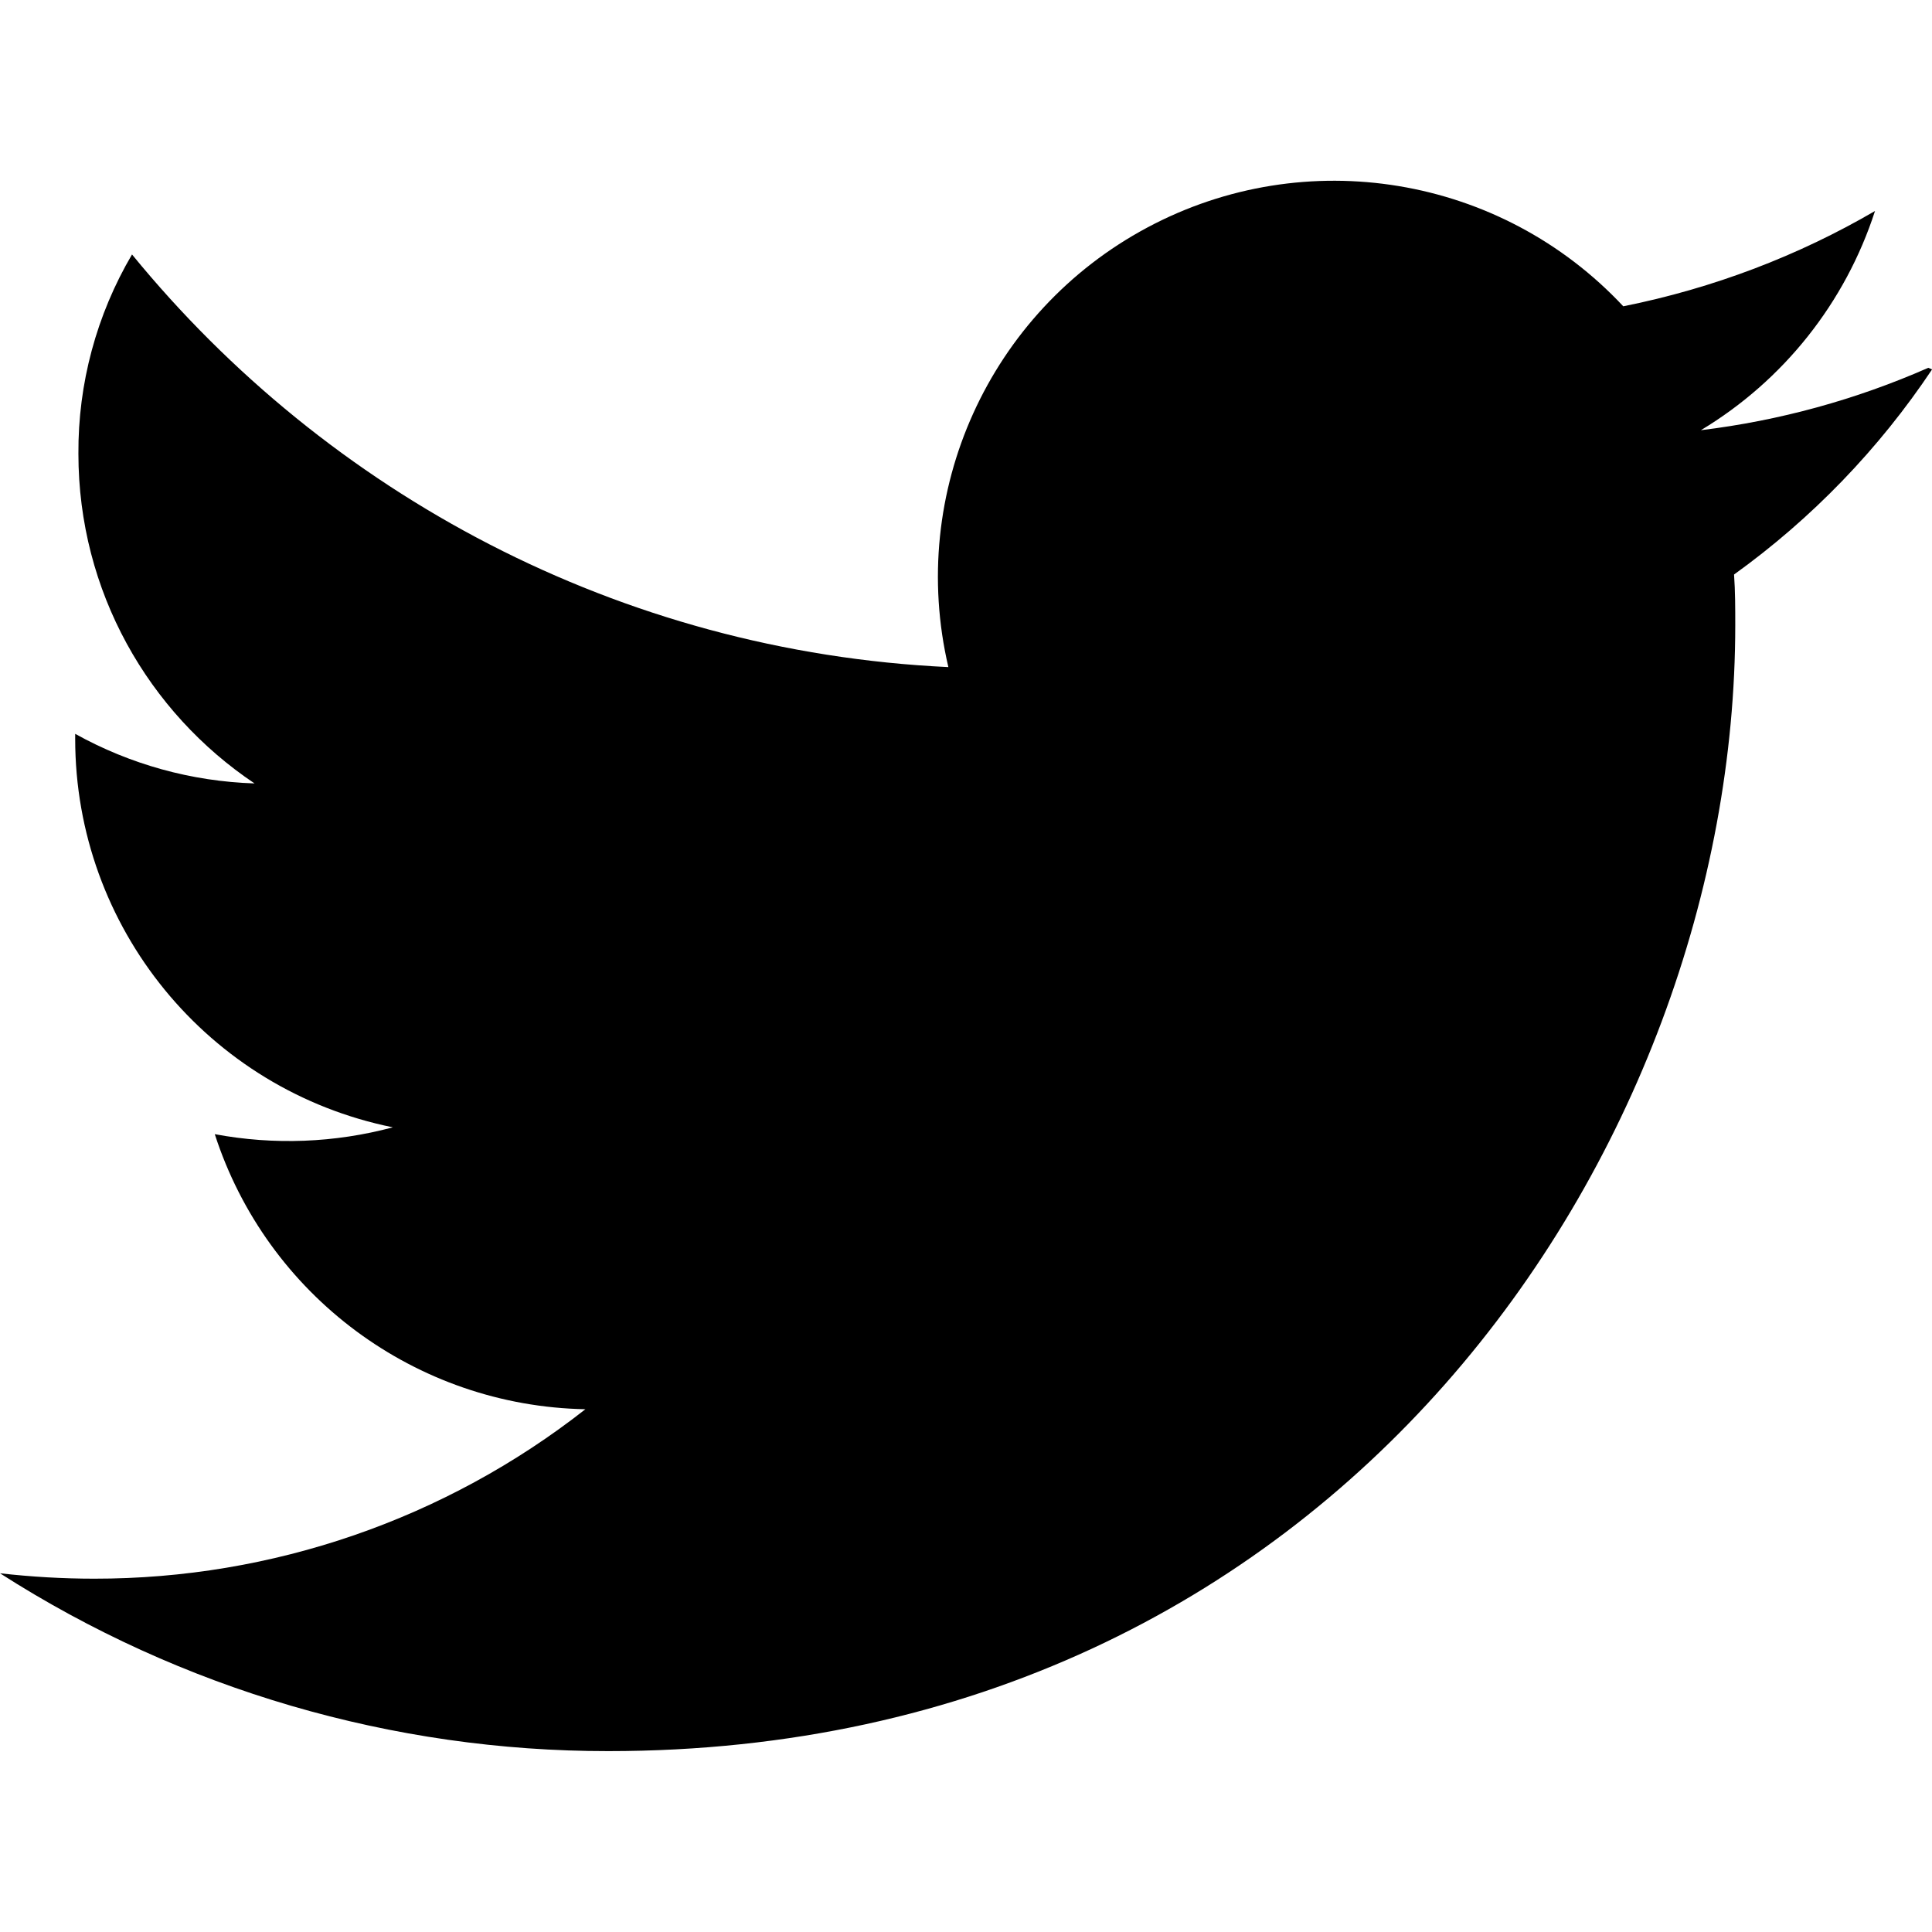
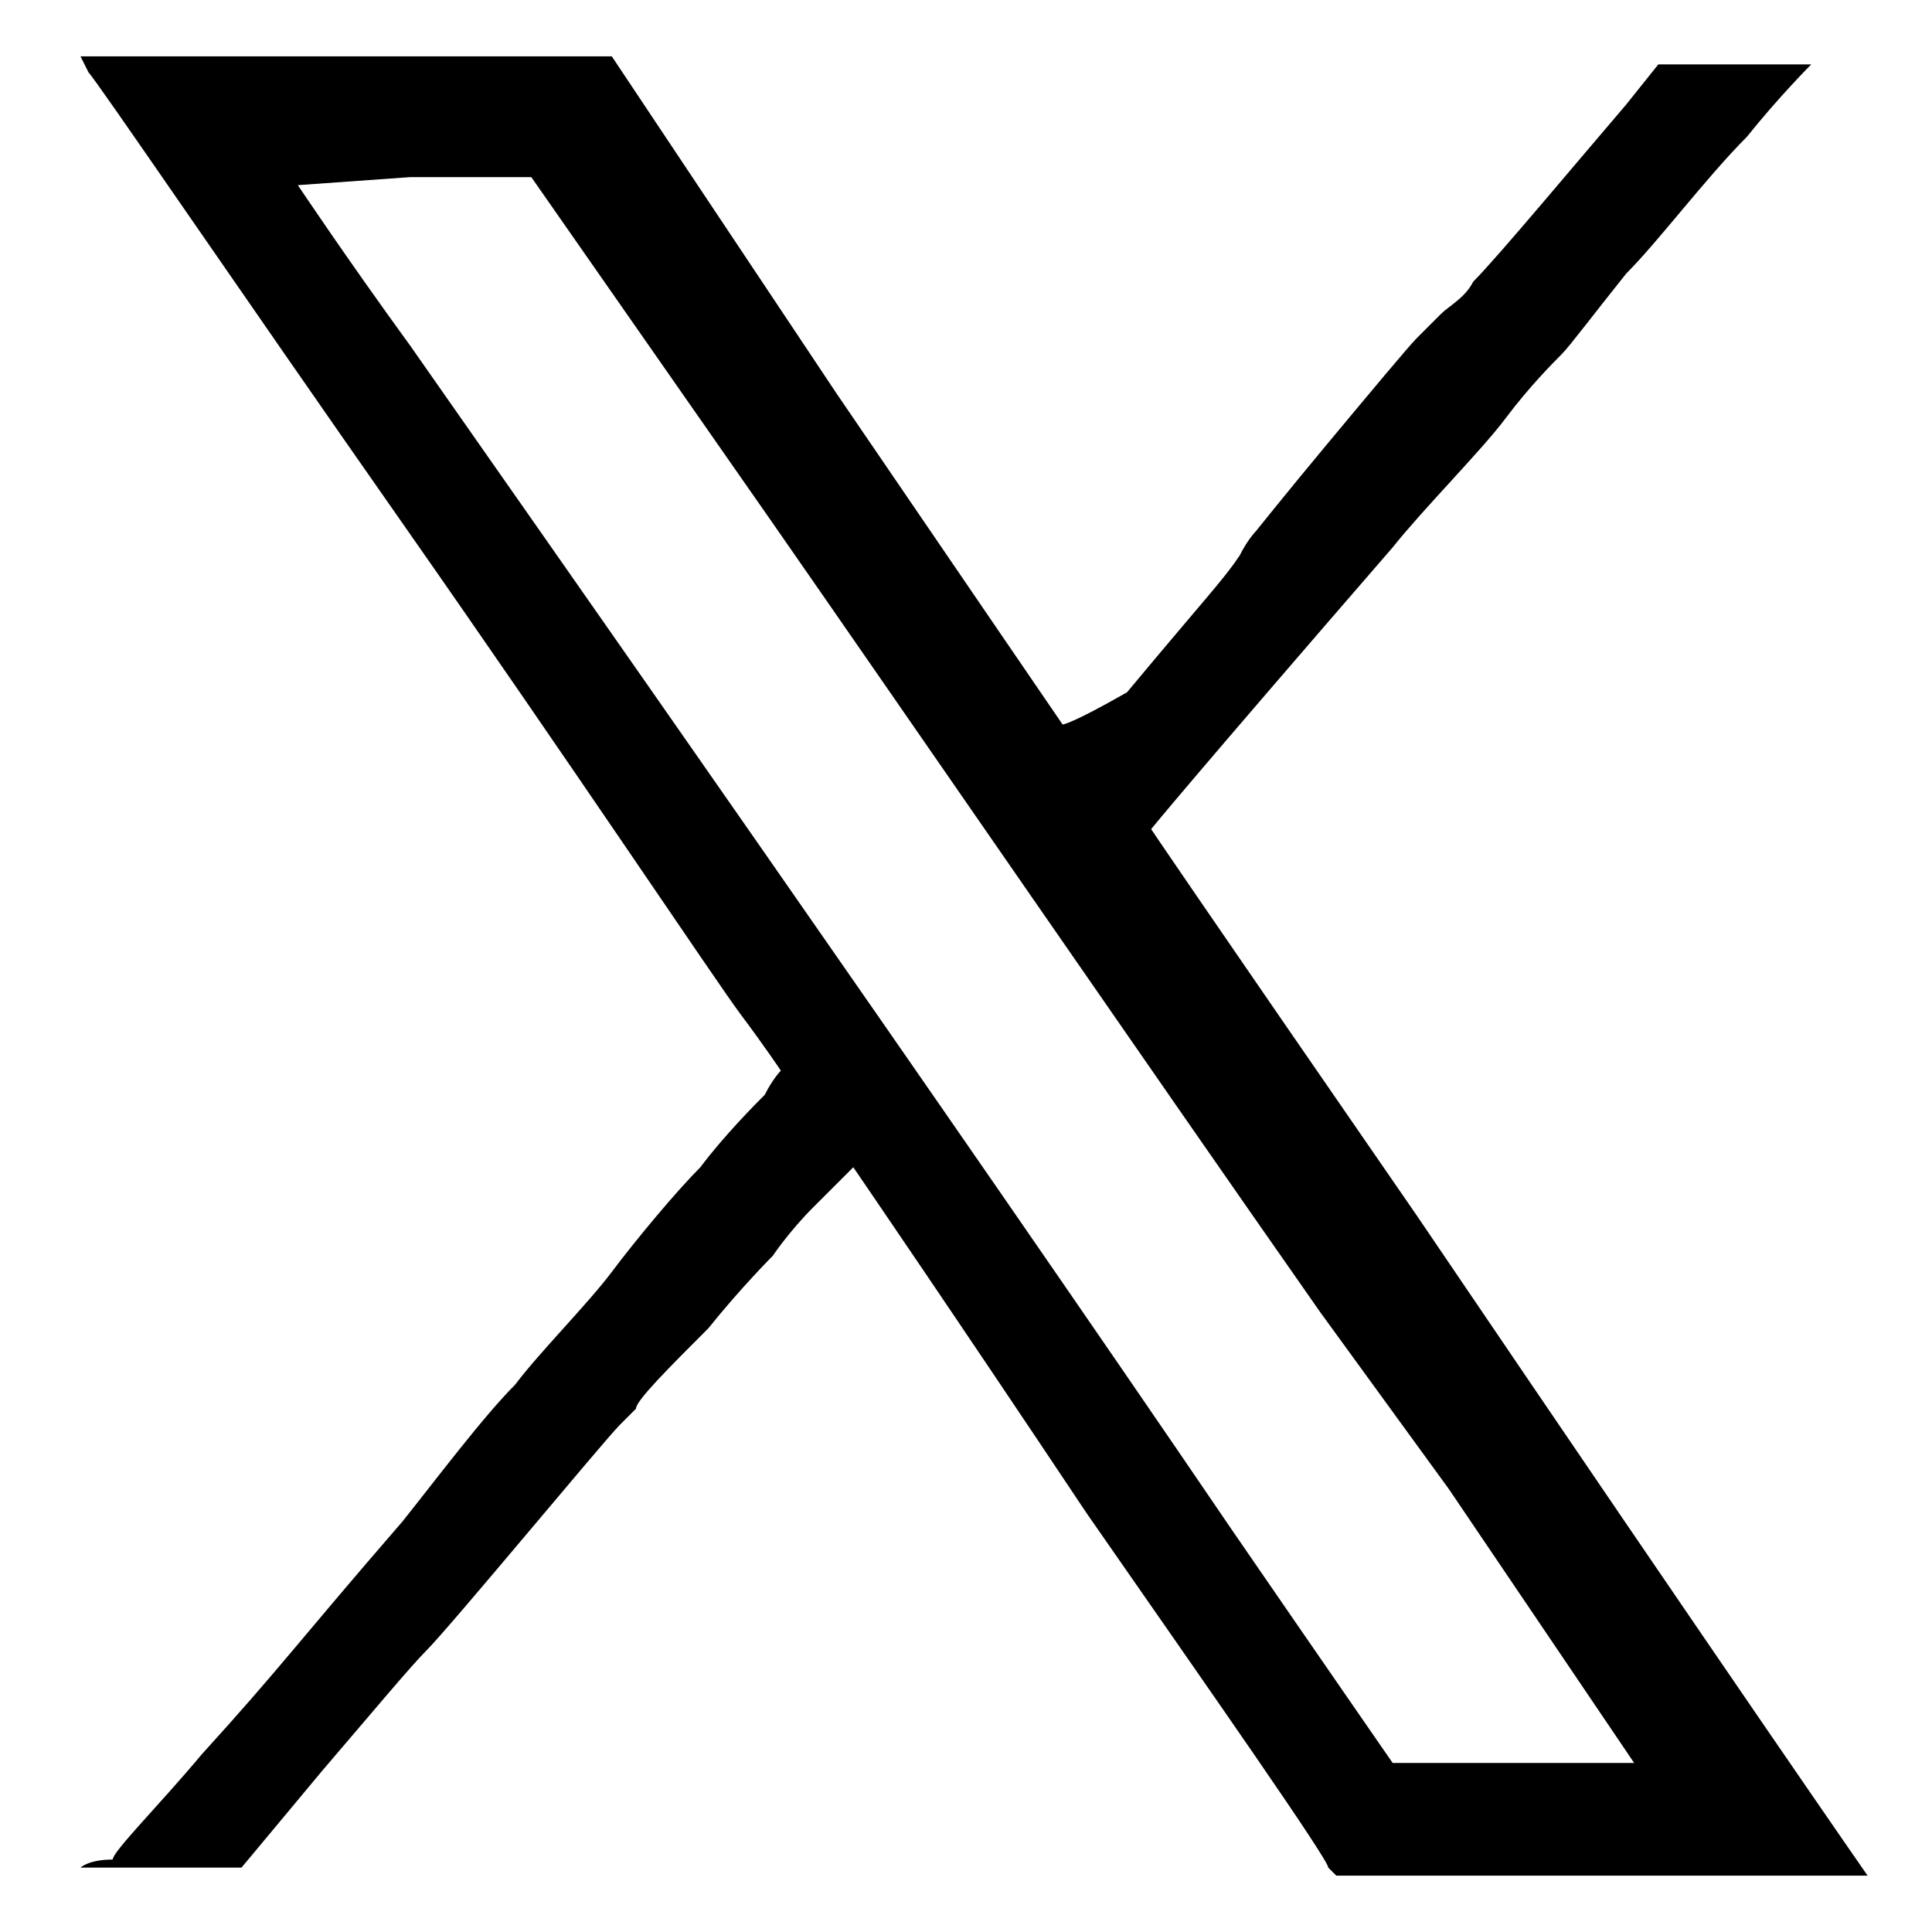
<svg xmlns="http://www.w3.org/2000/svg" viewBox="0 0 24 24">
-   <path d="M23.954 4.569a10 10 0 01-2.825.775 4.958 4.958 0 002.163-2.723c-.951.555-2.005.959-3.127 1.184a4.92 4.92 0 00-8.384 4.482C7.691 8.094 4.066 6.13 1.64 3.161a4.822 4.822 0 00-.666 2.475c0 1.71.87 3.213 2.188 4.096a4.904 4.904 0 01-2.228-.616v.061a4.923 4.923 0 003.946 4.827 4.996 4.996 0 01-2.212.085 4.937 4.937 0 004.604 3.417 9.868 9.868 0 01-6.102 2.105c-.39 0-.779-.023-1.17-.067a13.995 13.995 0 007.557 2.209c9.054 0 13.999-7.496 13.999-13.986 0-.209 0-.42-.015-.63a9.936 9.936 0 002.46-2.548l-.047-.02z" />
+   <path d="M1.1.9C1.2 1 2.9 3.5 5 6.5s3.9 5.7 4.2 6.1c.3.4.5.7.5.7s-.1.1-.2.3c-.1.1-.5.5-.8.9-.3.3-.8.9-1.1 1.3-.3.4-.9 1-1.2 1.4-.4.4-1 1.2-1.4 1.7-1.3 1.5-1.5 1.8-2.5 2.9-.5.6-1.1 1.2-1.1 1.3-.3 0-.4.1-.4.1h2L4 22c.6-.7 1.1-1.3 1.3-1.5.3-.3 2.2-2.6 2.4-2.8l.2-.2c0-.1.4-.5.9-1 .4-.5.8-.9.8-.9s.2-.3.5-.6l.5-.5s1.3 1.9 2.9 4.3c1.6 2.3 3 4.3 3 4.4l.1.1h6.6s-1.6-2.3-5.6-8.2c-2.9-4.2-3.3-4.8-3.3-4.8s.4-.5 3-3.5c.4-.5 1.1-1.2 1.4-1.6.3-.4.6-.7.7-.8.1-.1.4-.5.8-1 .4-.4 1-1.2 1.5-1.7.4-.5.8-.9.8-.9h-1.9l-.4.5c-.6.7-1.6 1.9-1.9 2.2-.1.2-.3.3-.4.4l-.3.3c-.1.1-.6.7-1.1 1.3-.5.6-.9 1.1-.9 1.1s-.1.1-.2.3c-.2.3-.4.5-1.4 1.7-.7.4-.8.4-.8.4s-1.3-1.9-2.8-4.1L7.6.7H1l.1.2m2.6 1.4s.6.9 1.4 2c1.4 2 6.8 9.7 10.2 14.7 1.1 1.6 2 2.9 2 2.9h3L18 18.5l-1.6-2.2c-2.1-3-5.2-7.5-6.8-9.8l-3-4.3H5.1l-1.4.1" fill-rule="evenodd" clip-rule="evenodd" />
</svg>
